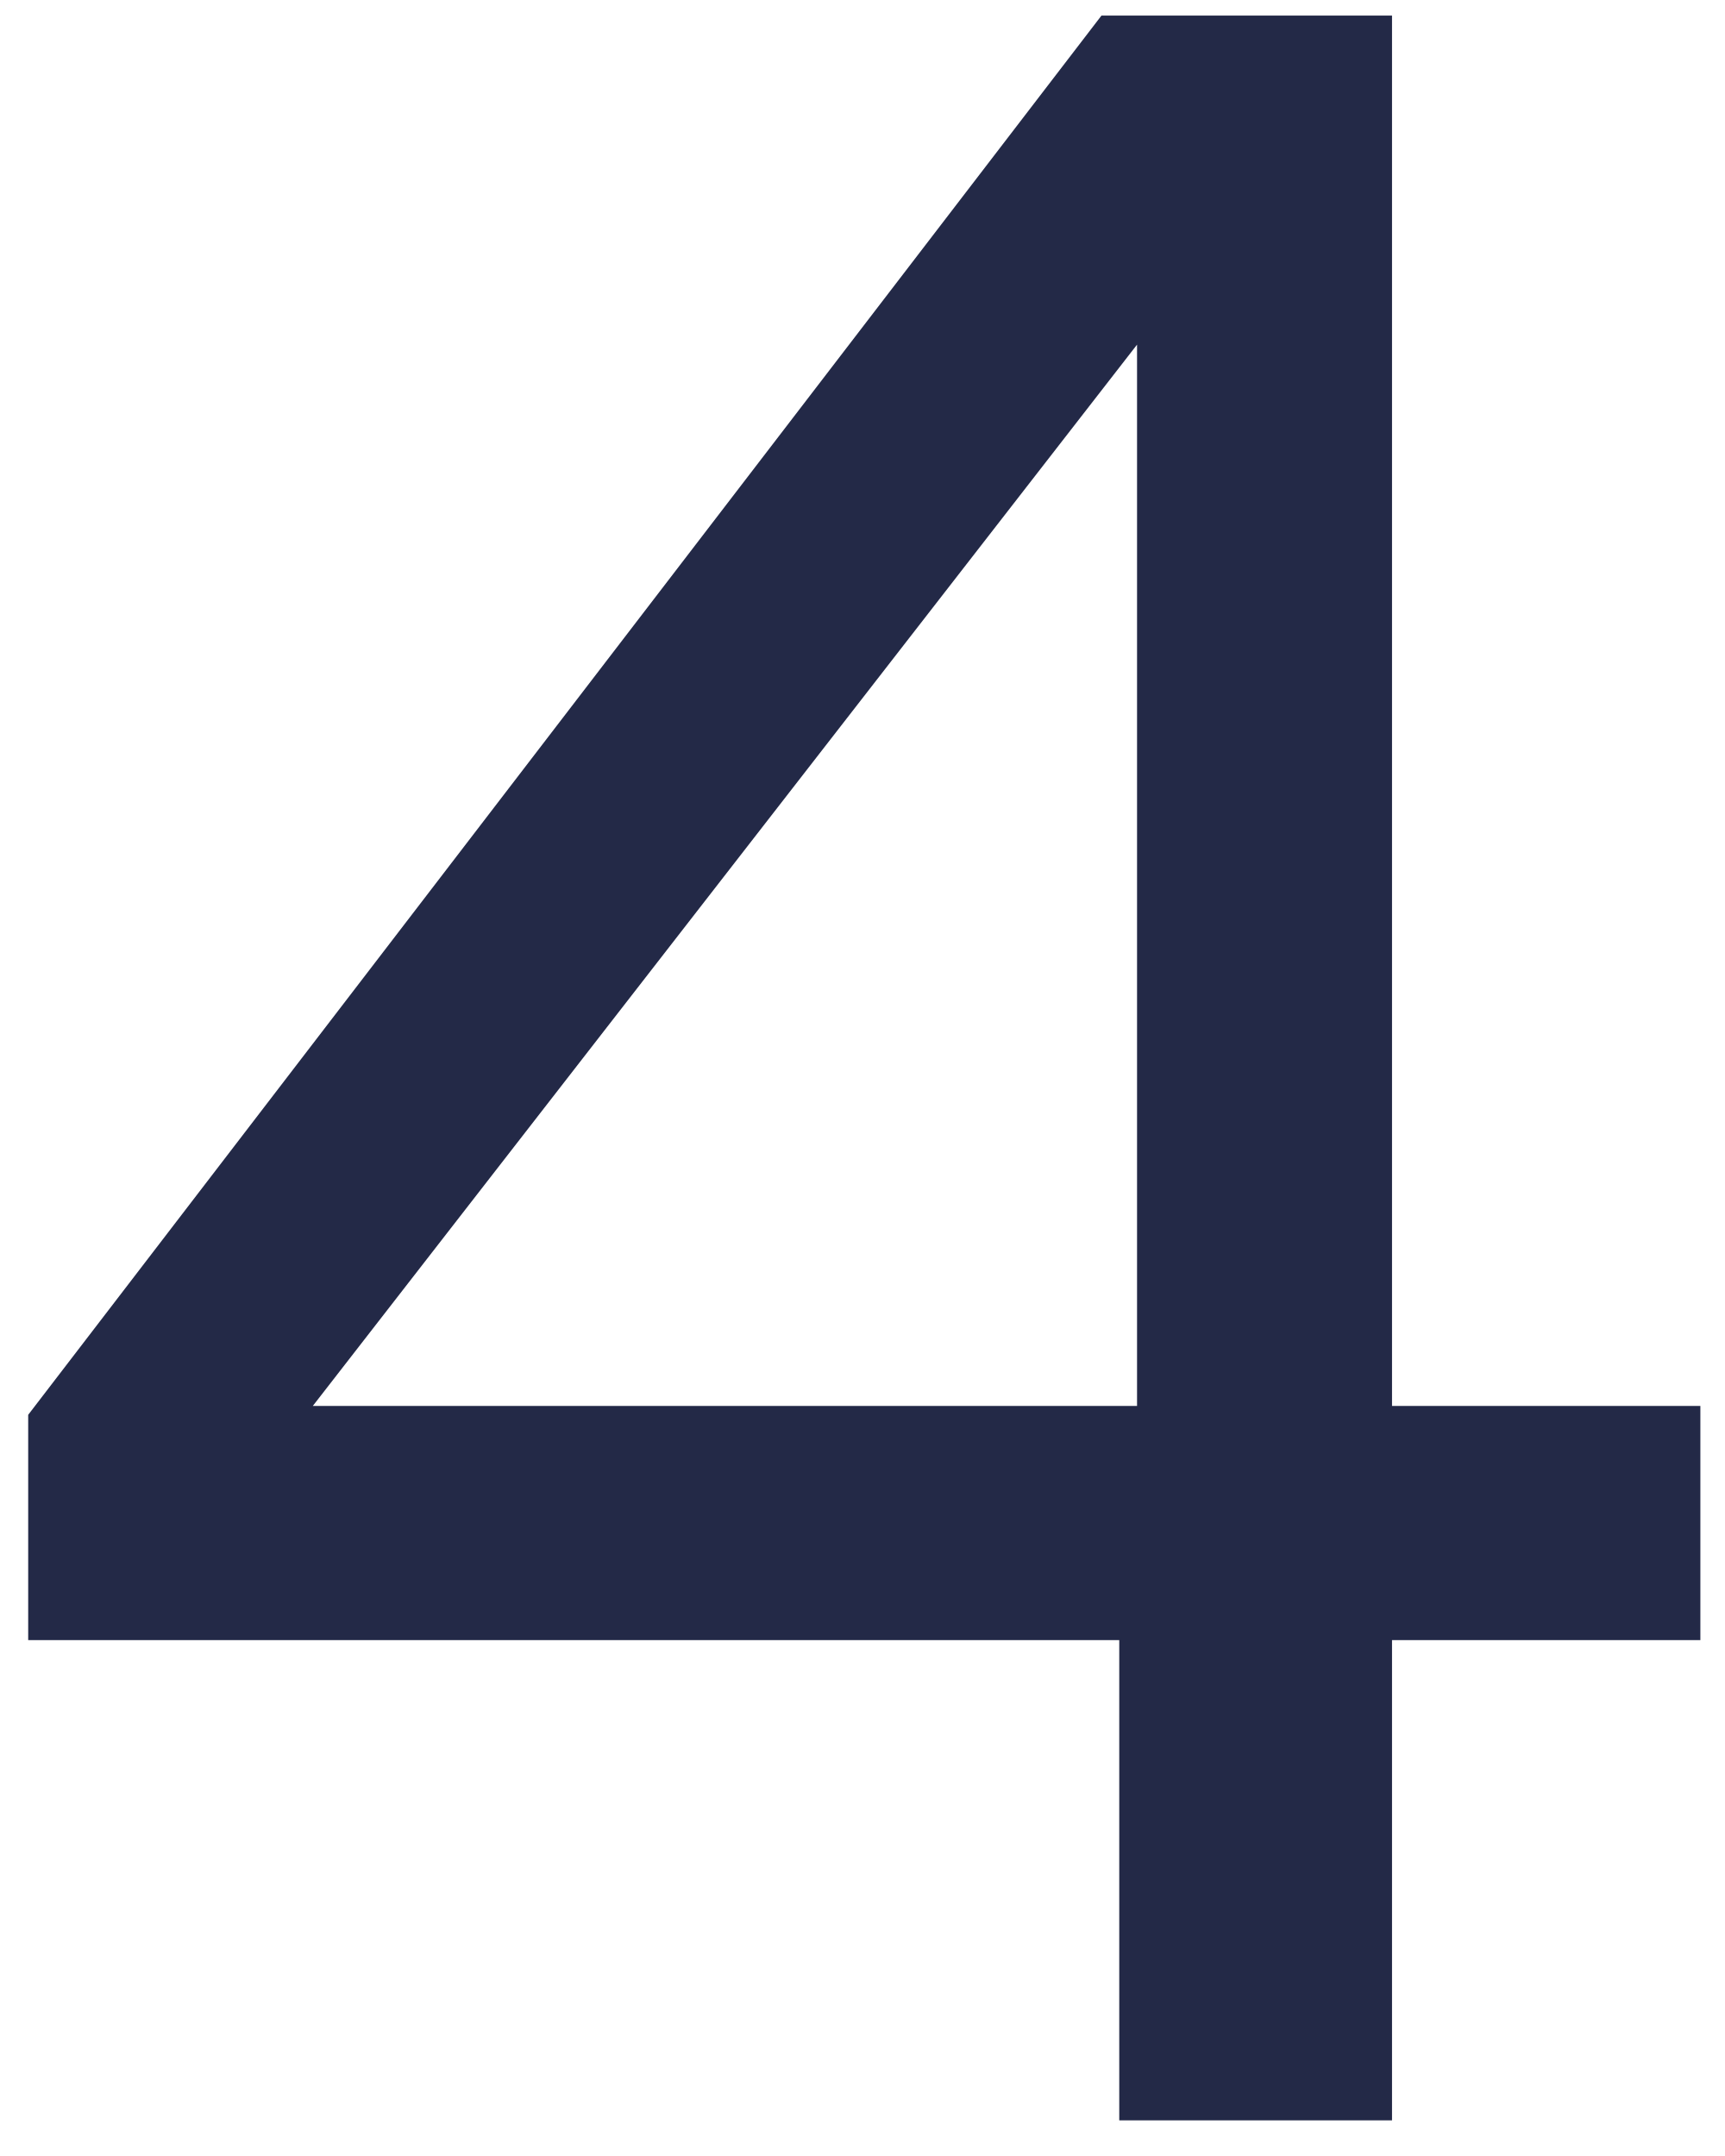
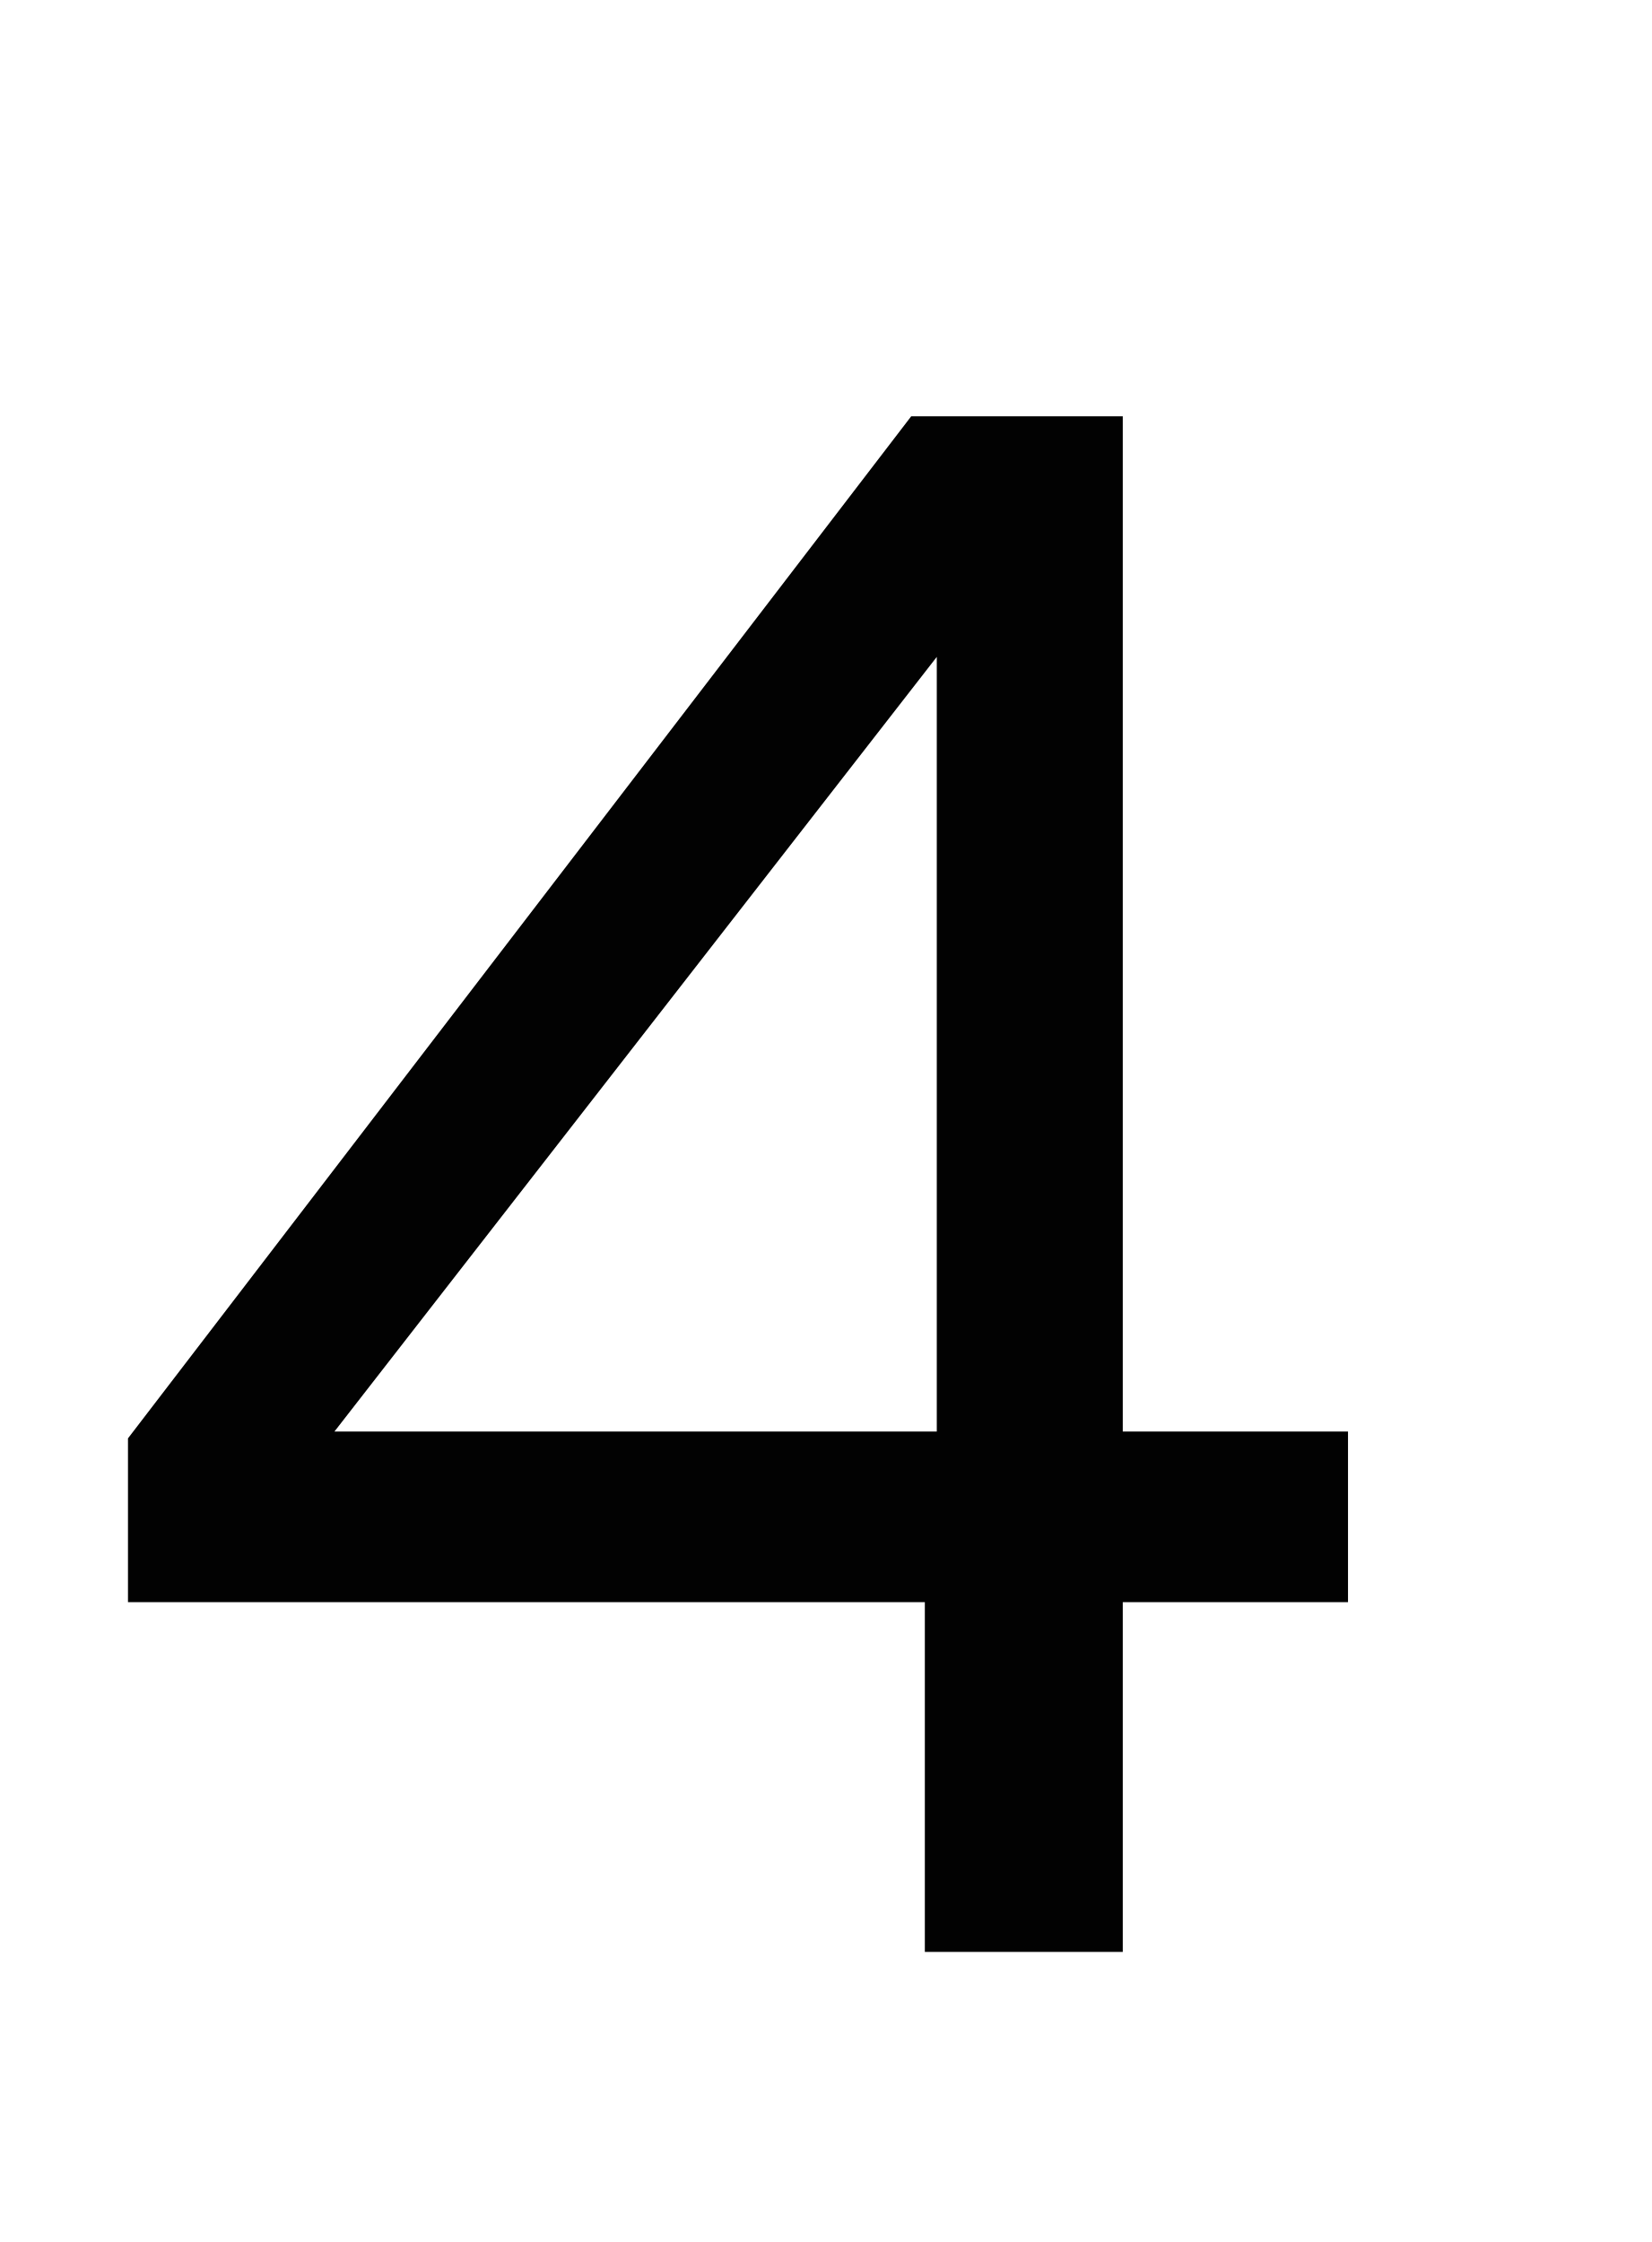
- <svg xmlns="http://www.w3.org/2000/svg" width="32px" height="40px" viewBox="0 0 32 40" version="1.1">
-   <g id="iphone8" stroke="none" stroke-width="1" fill="none" fill-rule="evenodd">
-     <g id="Artboard" transform="translate(-213, -445)" fill="#232947" fill-rule="nonzero">
-       <path d="M238.823,484.339 L238.823,475.429 L244.543,475.429 L244.543,471.084 L238.823,471.084 L238.823,445.289 L233.433,445.289 L213.523,471.249 L213.523,475.429 L233.763,475.429 L233.763,484.339 L238.823,484.339 Z M234.093,471.084 L218.803,471.084 L234.093,451.394 L234.093,471.084 Z" id="4" />
+ <svg xmlns="http://www.w3.org/2000/svg" version="1.1" id="Layer_1" x="0px" y="0px" viewBox="0 0 96.8 131.4" style="enable-background:new 0 0 96.8 131.4;" xml:space="preserve">
+   <style type="text/css">
+ 	.st0{fill:#020202;}
+ </style>
+   <g id="iphone8">
+     <g id="Artboard" transform="translate(-213, -445)">
+       <path id="_x34_" class="st0" d="M278.8,559.4v-20.5H292v-10h-13.2v-59.5h-12.4l-45.9,59.9v9.6h46.7v20.5H278.8z M267.9,528.9    h-35.3l35.3-45.4V528.9z" />
    </g>
  </g>
</svg>
